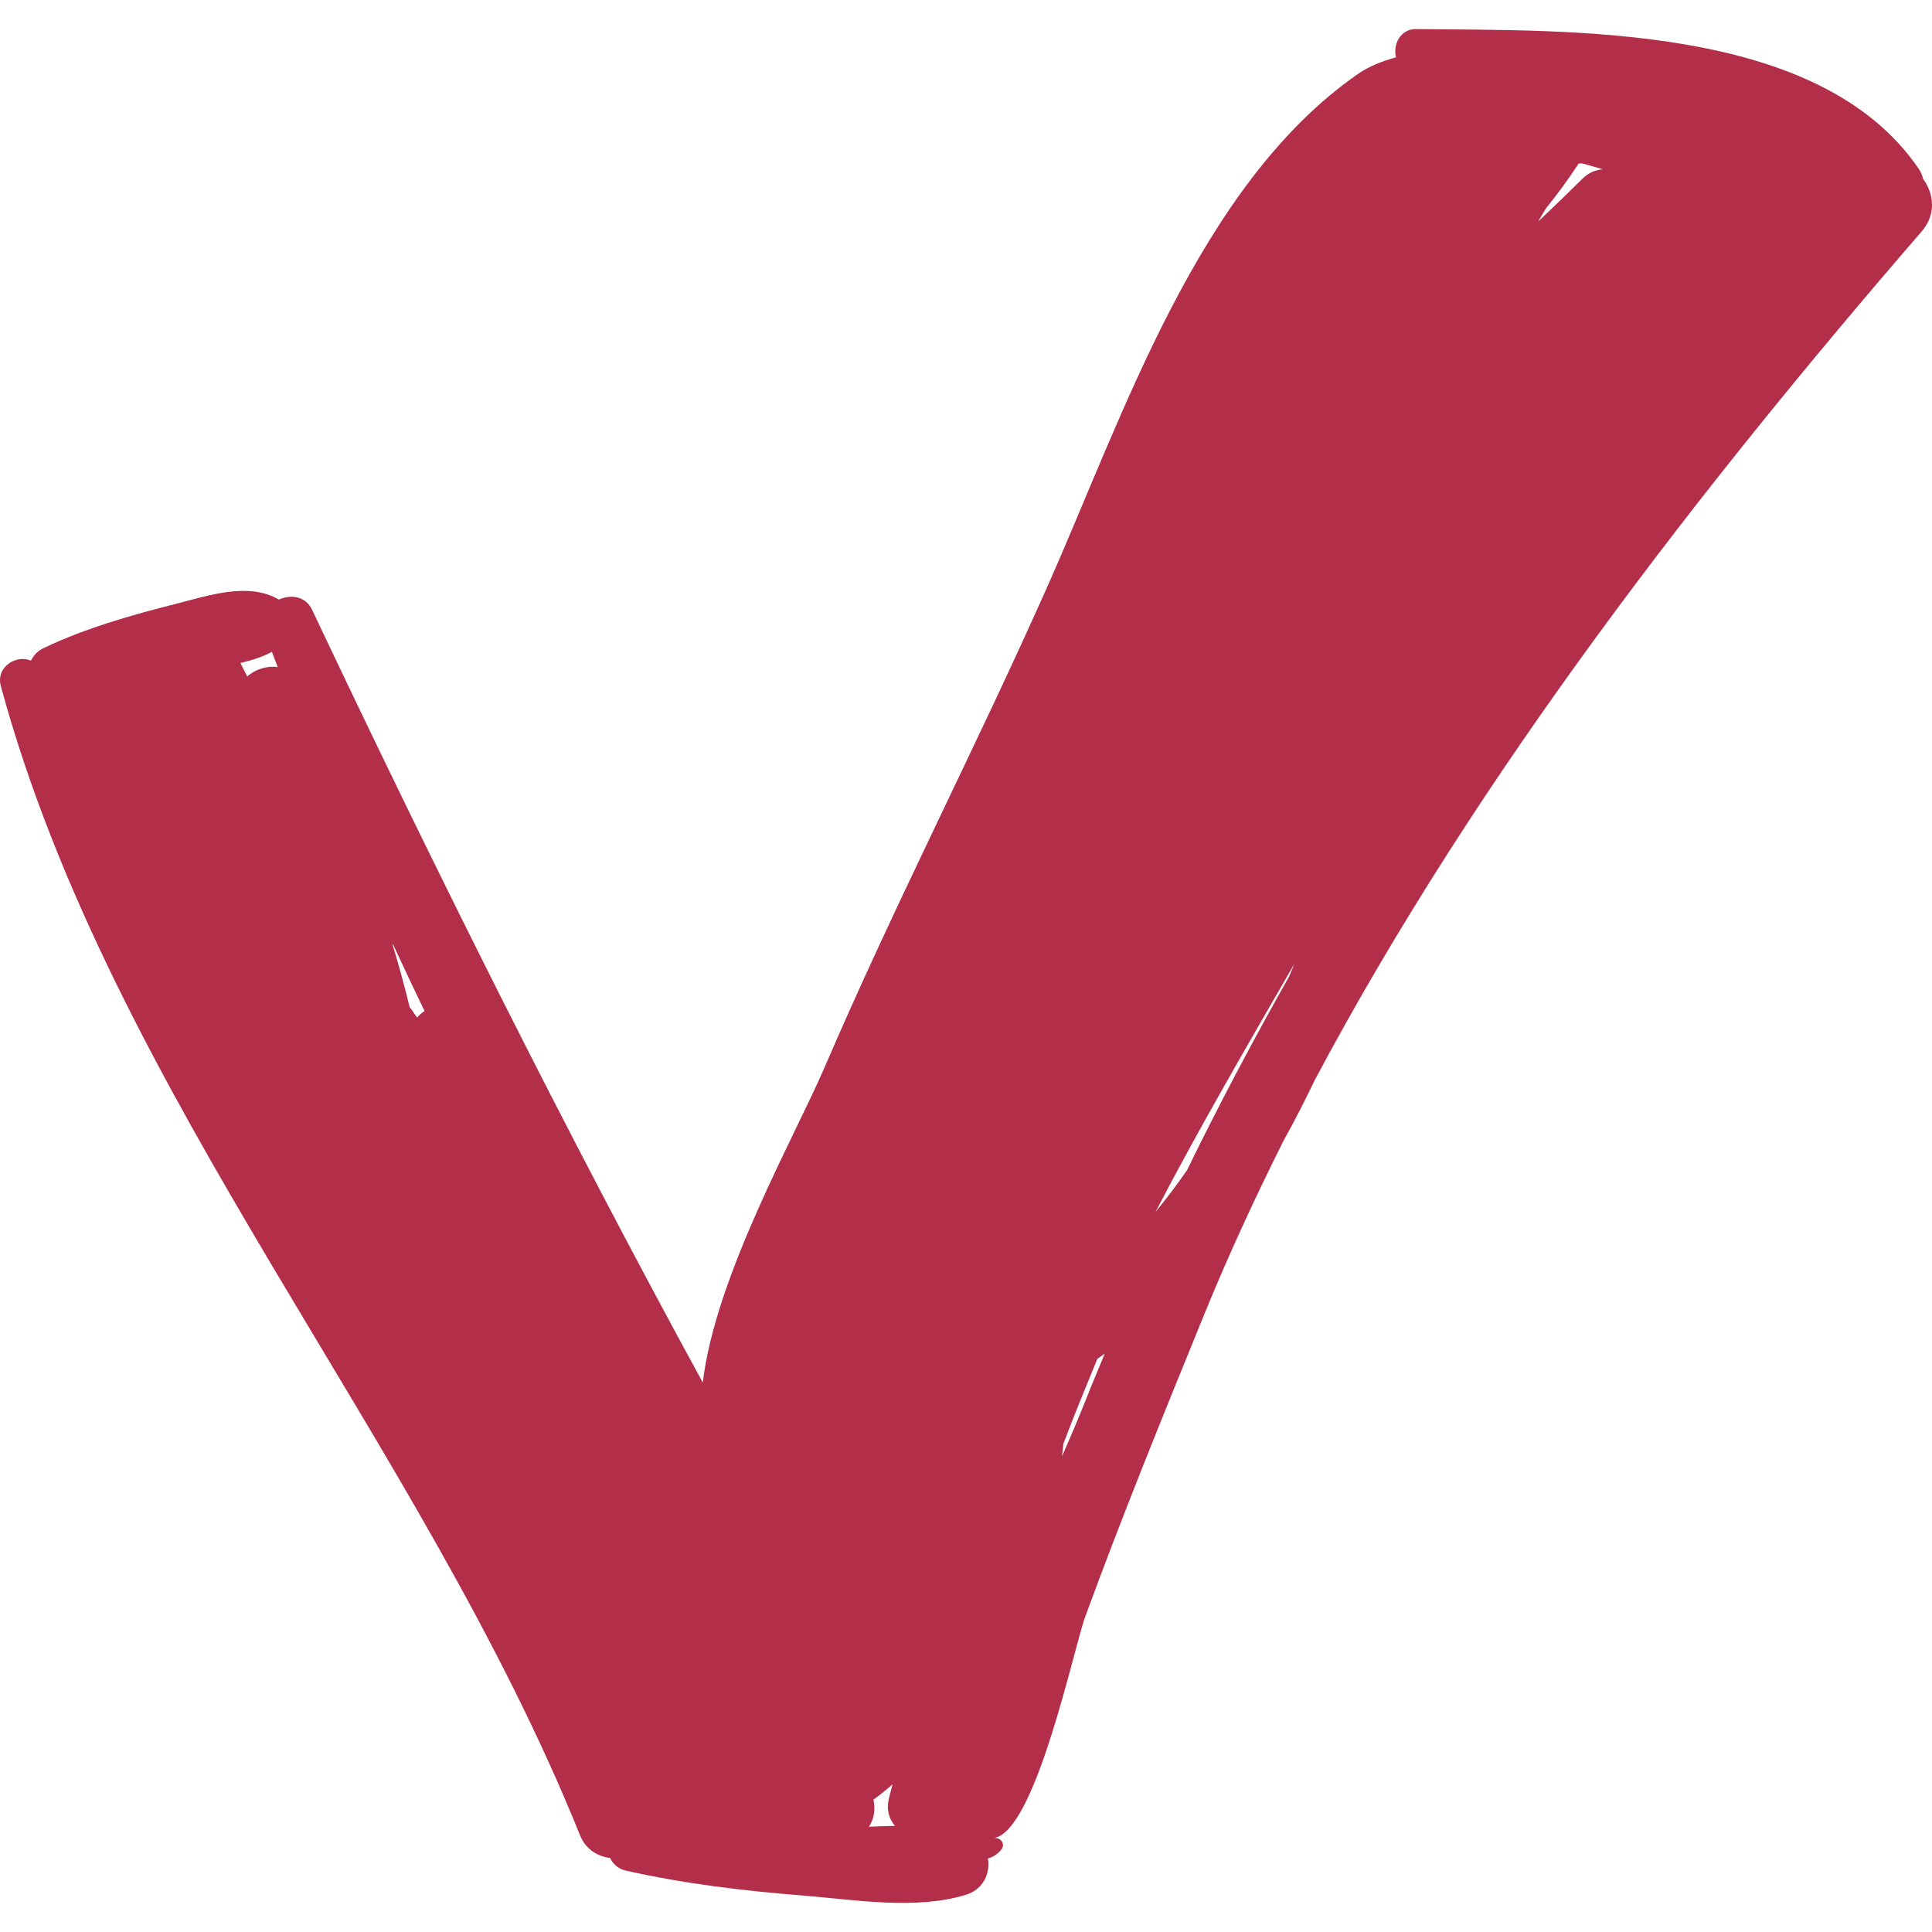
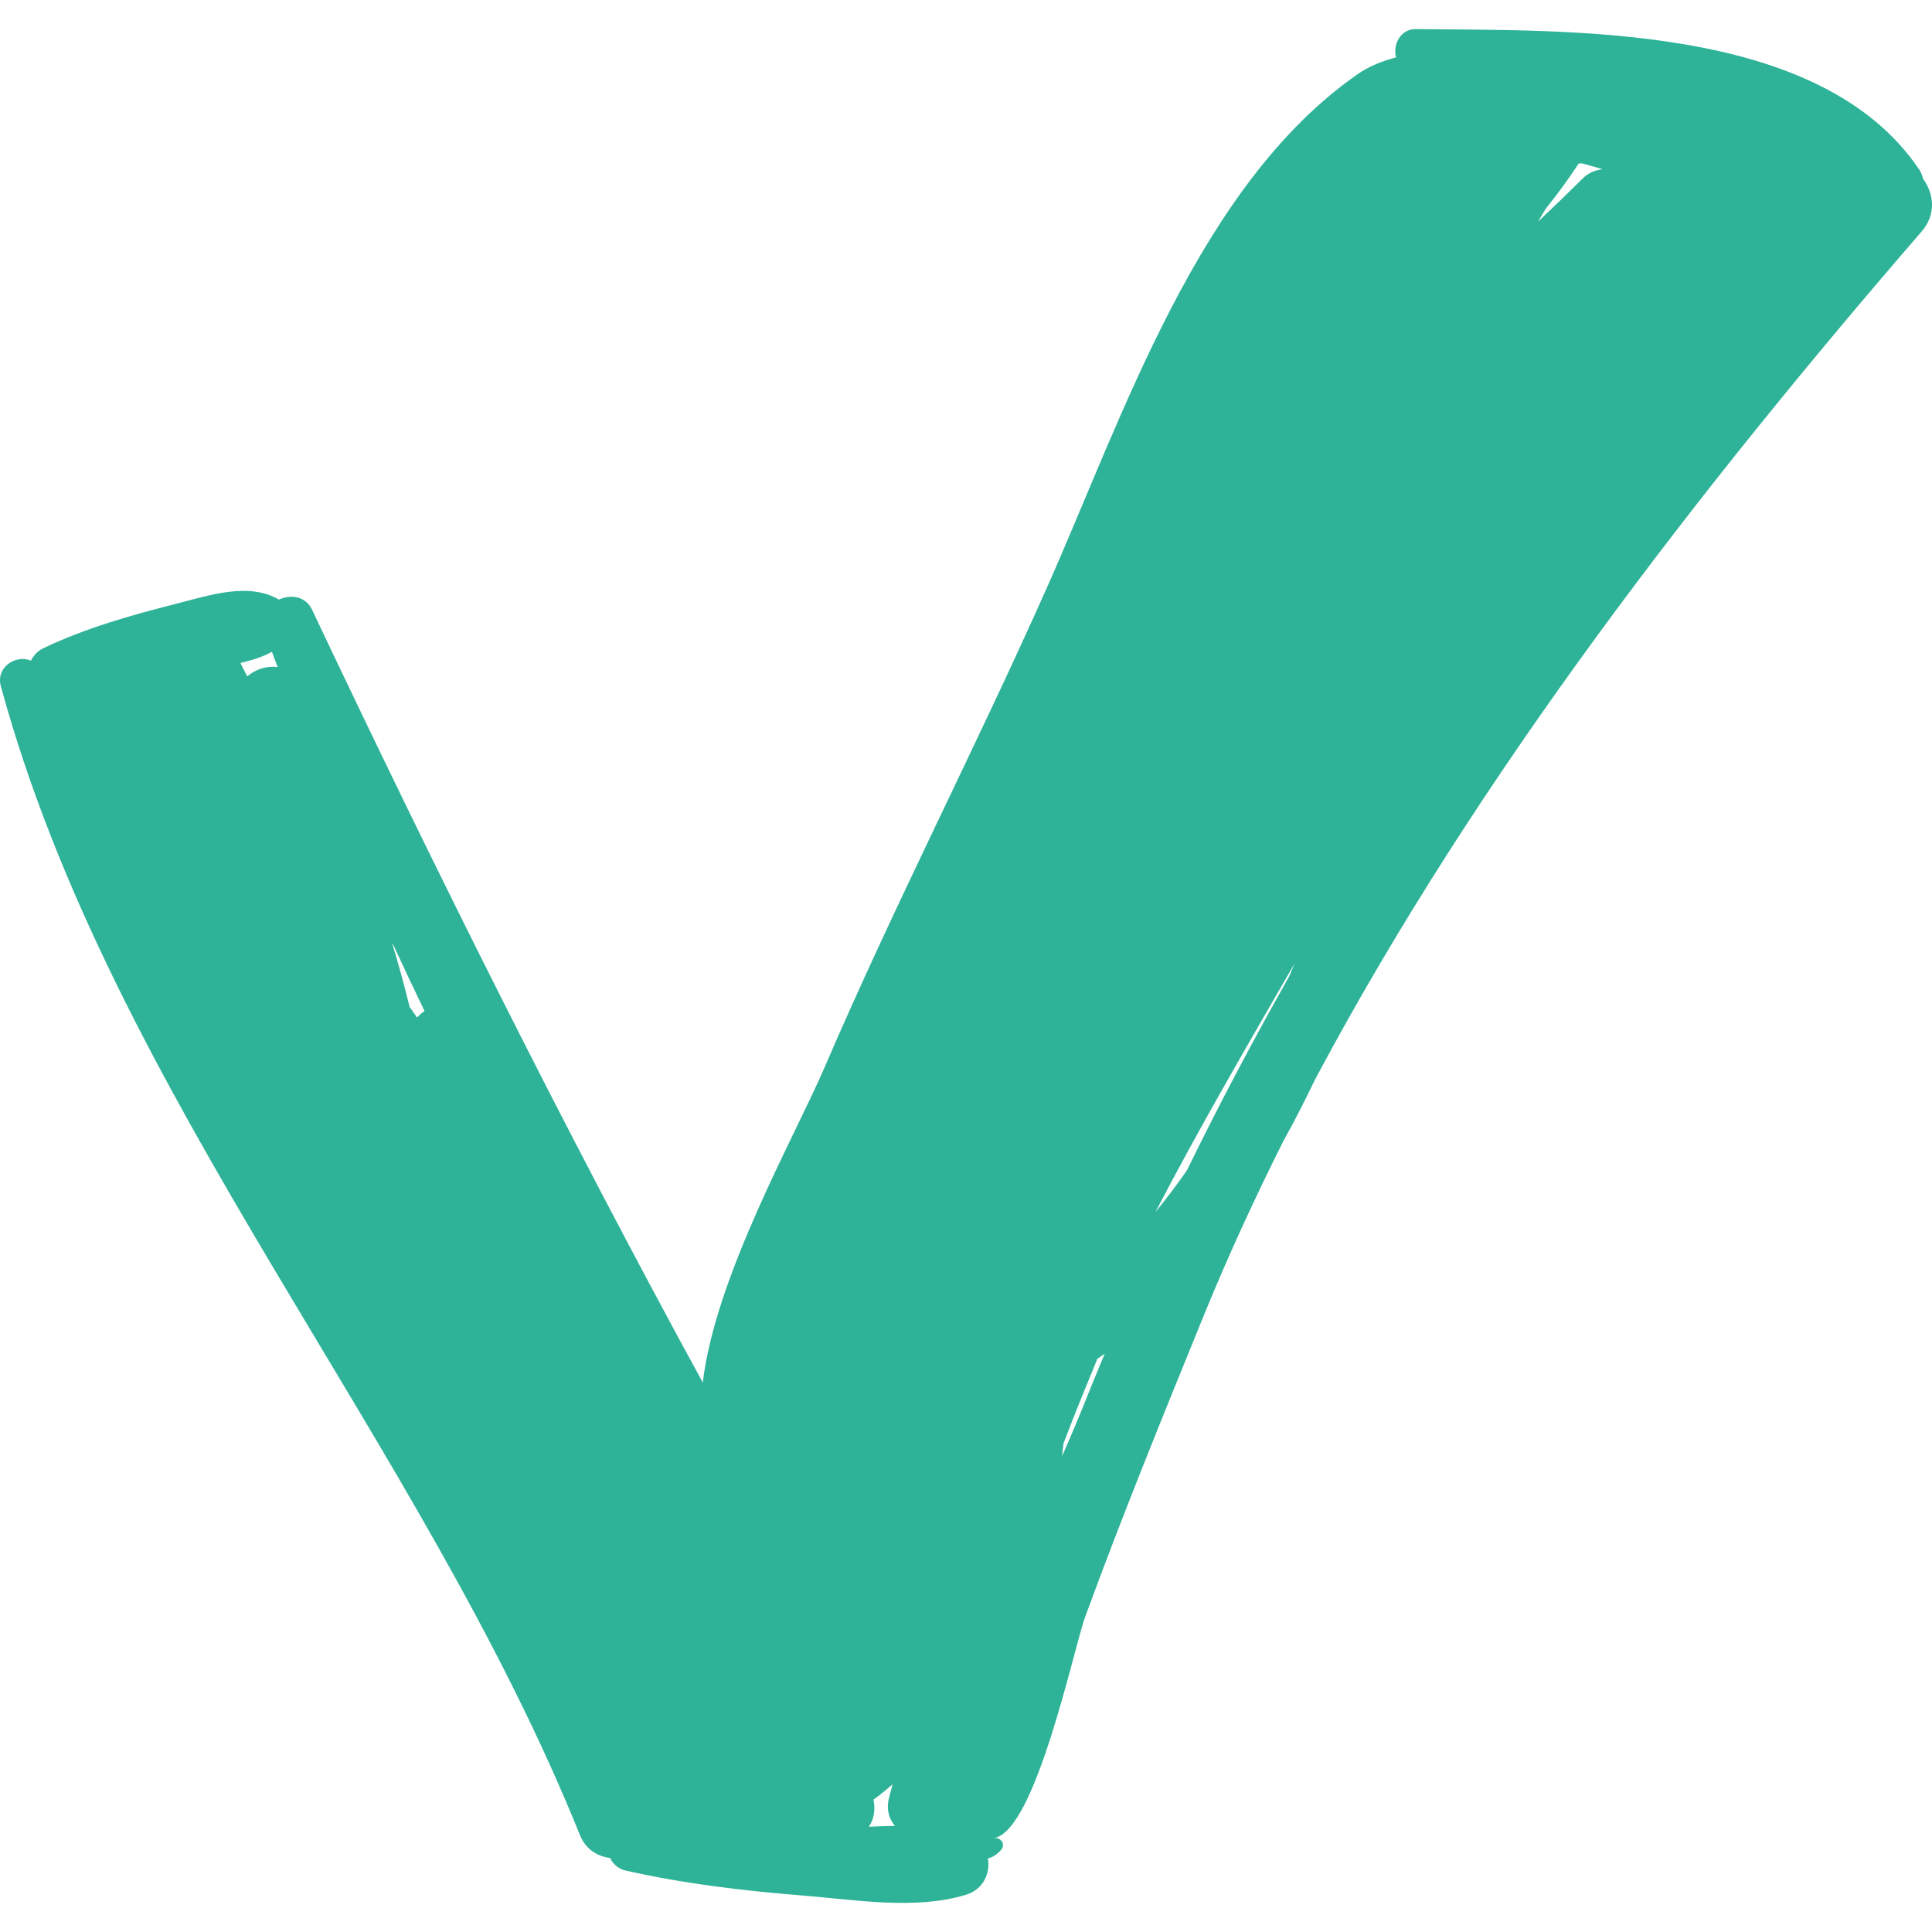
<svg xmlns="http://www.w3.org/2000/svg" viewBox="0 0 190.156 190.156">
-   <path fill="#b32e49" d="M189.28 17.607a2.716 2.716 0 0 0-.423-.982c-9.77-14.361-34.27-13.585-49.508-13.762-1.531-.018-2.278 1.567-1.946 2.783-1.36.37-2.642.867-3.744 1.632-15.664 10.874-23.13 33.706-30.526 50.352-7.081 15.937-15.087 31.394-21.974 47.423-2.927 6.812-10.756 20.566-11.987 31.024-13.63-24.964-26.279-50.331-38.457-76.064-.641-1.355-2.105-1.521-3.264-1-3.022-1.761-6.932-.388-10.134.419-4.364 1.101-8.917 2.397-12.992 4.34a2.609 2.609 0 0 0-1.277 1.252c-1.467-.627-3.478.628-2.966 2.51 10.971 40.352 41.381 74.327 57.006 113.101.567 1.408 1.742 2.08 2.96 2.237.29.592.788 1.071 1.557 1.244 5.749 1.292 11.503 1.977 17.374 2.447 5.133.411 11.125 1.452 16.1-.074 1.716-.526 2.41-2.135 2.152-3.584.405-.076.833-.314 1.279-.806.516-.565-.007-1.291-.693-1.191 4.101-.591 7.852-18.662 9.001-21.8 3.677-10.038 7.715-19.947 11.753-29.845 2.336-5.725 4.956-11.391 7.767-17.003 1.098-1.959 2.116-3.979 3.104-6.024 16.025-30.111 37.997-58.36 59.695-83.453 1.473-1.701 1.196-3.752.143-5.176zM24.337 66.576c-.232-.435-.449-.881-.674-1.321 1.093-.265 2.162-.583 3.102-1.096.18.505.387.999.569 1.502-1.04-.154-2.183.196-2.997.915zm16.707 33.571c-.204-.285-.388-.582-.595-.867-.034-.047-.081-.062-.117-.106a117.42 117.42 0 0 0-1.698-6.223l.029-.051a428.205 428.205 0 0 0 3.122 6.612c-.276.17-.51.403-.741.635zm44.473 79.65c.529-.749.658-1.744.45-2.663a24.403 24.403 0 0 0 1.885-1.519c-.113.469-.253.926-.364 1.396-.269 1.143.038 2.042.597 2.7-.856.013-1.712.048-2.568.086zm21.401-42.136a159.442 159.442 0 0 1-2.391 5.668c.053-.418.104-.838.148-1.261 1.054-2.789 2.192-5.557 3.33-8.324.241-.175.493-.338.73-.515-.609 1.477-1.231 2.946-1.817 4.432zm19.972-41.568c-3.541 6.27-6.913 12.627-10.061 19.089a63.801 63.801 0 0 1-3.1 4.104c4.305-8.278 9.013-16.344 13.673-24.43-.168.414-.341.825-.512 1.237zm24.501-74.284c.247-.431.494-.862.763-1.288a56.967 56.967 0 0 0 3.228-4.427c.115-.001.228-.013.343-.012.672.185 1.343.371 2.016.581a3.142 3.142 0 0 0-1.988.926 246.66 246.66 0 0 1-4.362 4.22z" />
+   <path fill="#2eb398" d="M189.28 17.607a2.716 2.716 0 00-.423-.982c-9.77-14.361-34.27-13.585-49.508-13.762-1.531-.018-2.278 1.567-1.946 2.783-1.36.37-2.642.867-3.744 1.632-15.664 10.874-23.13 33.706-30.526 50.352-7.081 15.937-15.087 31.394-21.974 47.423-2.927 6.812-10.756 20.566-11.987 31.024-13.63-24.964-26.279-50.331-38.457-76.064-.641-1.355-2.105-1.521-3.264-1-3.022-1.761-6.932-.388-10.134.419-4.364 1.101-8.917 2.397-12.992 4.34a2.609 2.609 0 00-1.277 1.252c-1.467-.627-3.478.628-2.966 2.51 10.971 40.352 41.381 74.327 57.006 113.101.567 1.408 1.742 2.08 2.96 2.237.29.592.788 1.071 1.557 1.244 5.749 1.292 11.503 1.977 17.374 2.447 5.133.411 11.125 1.452 16.1-.074 1.716-.526 2.41-2.135 2.152-3.584.405-.076.833-.314 1.279-.806.516-.565-.007-1.291-.693-1.191 4.101-.591 7.852-18.662 9.001-21.8 3.677-10.038 7.715-19.947 11.753-29.845 2.336-5.725 4.956-11.391 7.767-17.003 1.098-1.959 2.116-3.979 3.104-6.024 16.025-30.111 37.997-58.36 59.695-83.453 1.473-1.701 1.196-3.752.143-5.176zM24.337 66.576c-.232-.435-.449-.881-.674-1.321 1.093-.265 2.162-.583 3.102-1.096.18.505.387.999.569 1.502-1.04-.154-2.183.196-2.997.915zm16.707 33.571c-.204-.285-.388-.582-.595-.867-.034-.047-.081-.062-.117-.106a117.42 117.42 0 00-1.698-6.223l.029-.051a428.205 428.205 0 003.122 6.612c-.276.17-.51.403-.741.635zm44.473 79.65c.529-.749.658-1.744.45-2.663a24.403 24.403 0 001.885-1.519c-.113.469-.253.926-.364 1.396-.269 1.143.038 2.042.597 2.7-.856.013-1.712.048-2.568.086zm21.401-42.136a159.442 159.442 0 01-2.391 5.668c.053-.418.104-.838.148-1.261 1.054-2.789 2.192-5.557 3.33-8.324.241-.175.493-.338.73-.515-.609 1.477-1.231 2.946-1.817 4.432zm19.972-41.568c-3.541 6.27-6.913 12.627-10.061 19.089a63.801 63.801 0 01-3.1 4.104c4.305-8.278 9.013-16.344 13.673-24.43-.168.414-.341.825-.512 1.237zm24.501-74.284c.247-.431.494-.862.763-1.288a56.967 56.967 0 003.228-4.427c.115-.001.228-.013.343-.012.672.185 1.343.371 2.016.581a3.142 3.142 0 00-1.988.926 246.66 246.66 0 01-4.362 4.22z" />
</svg>
